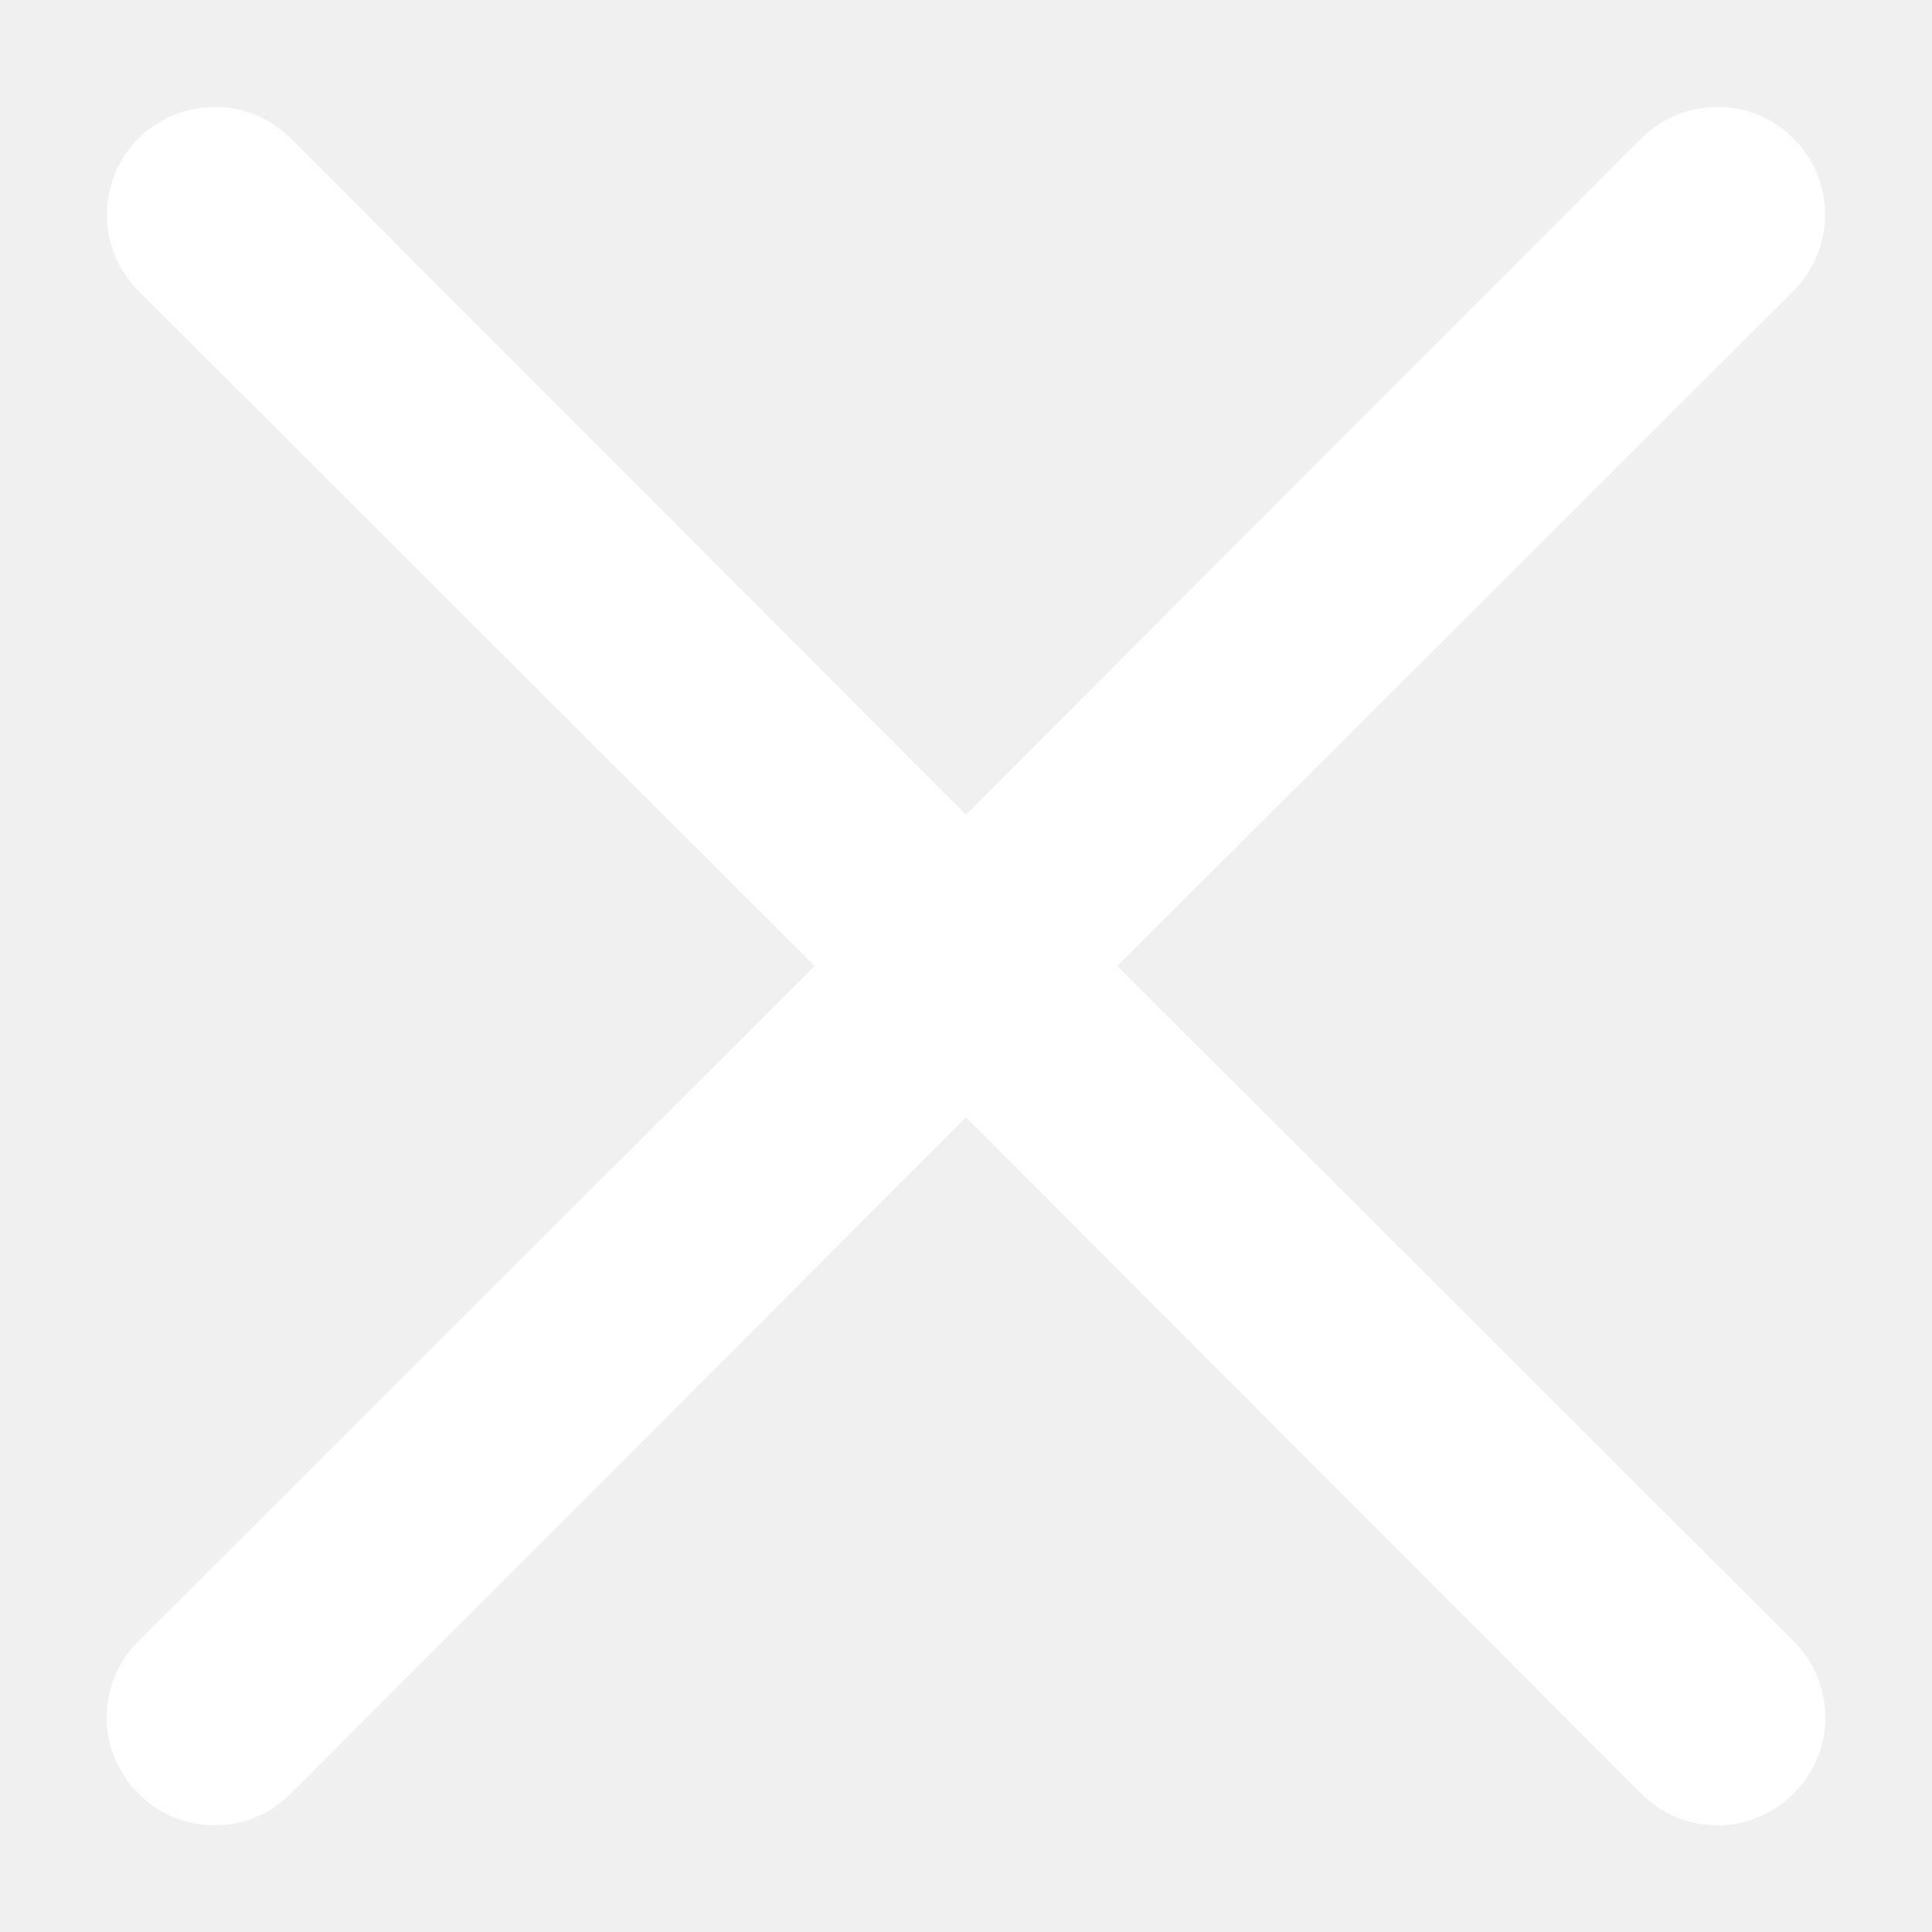
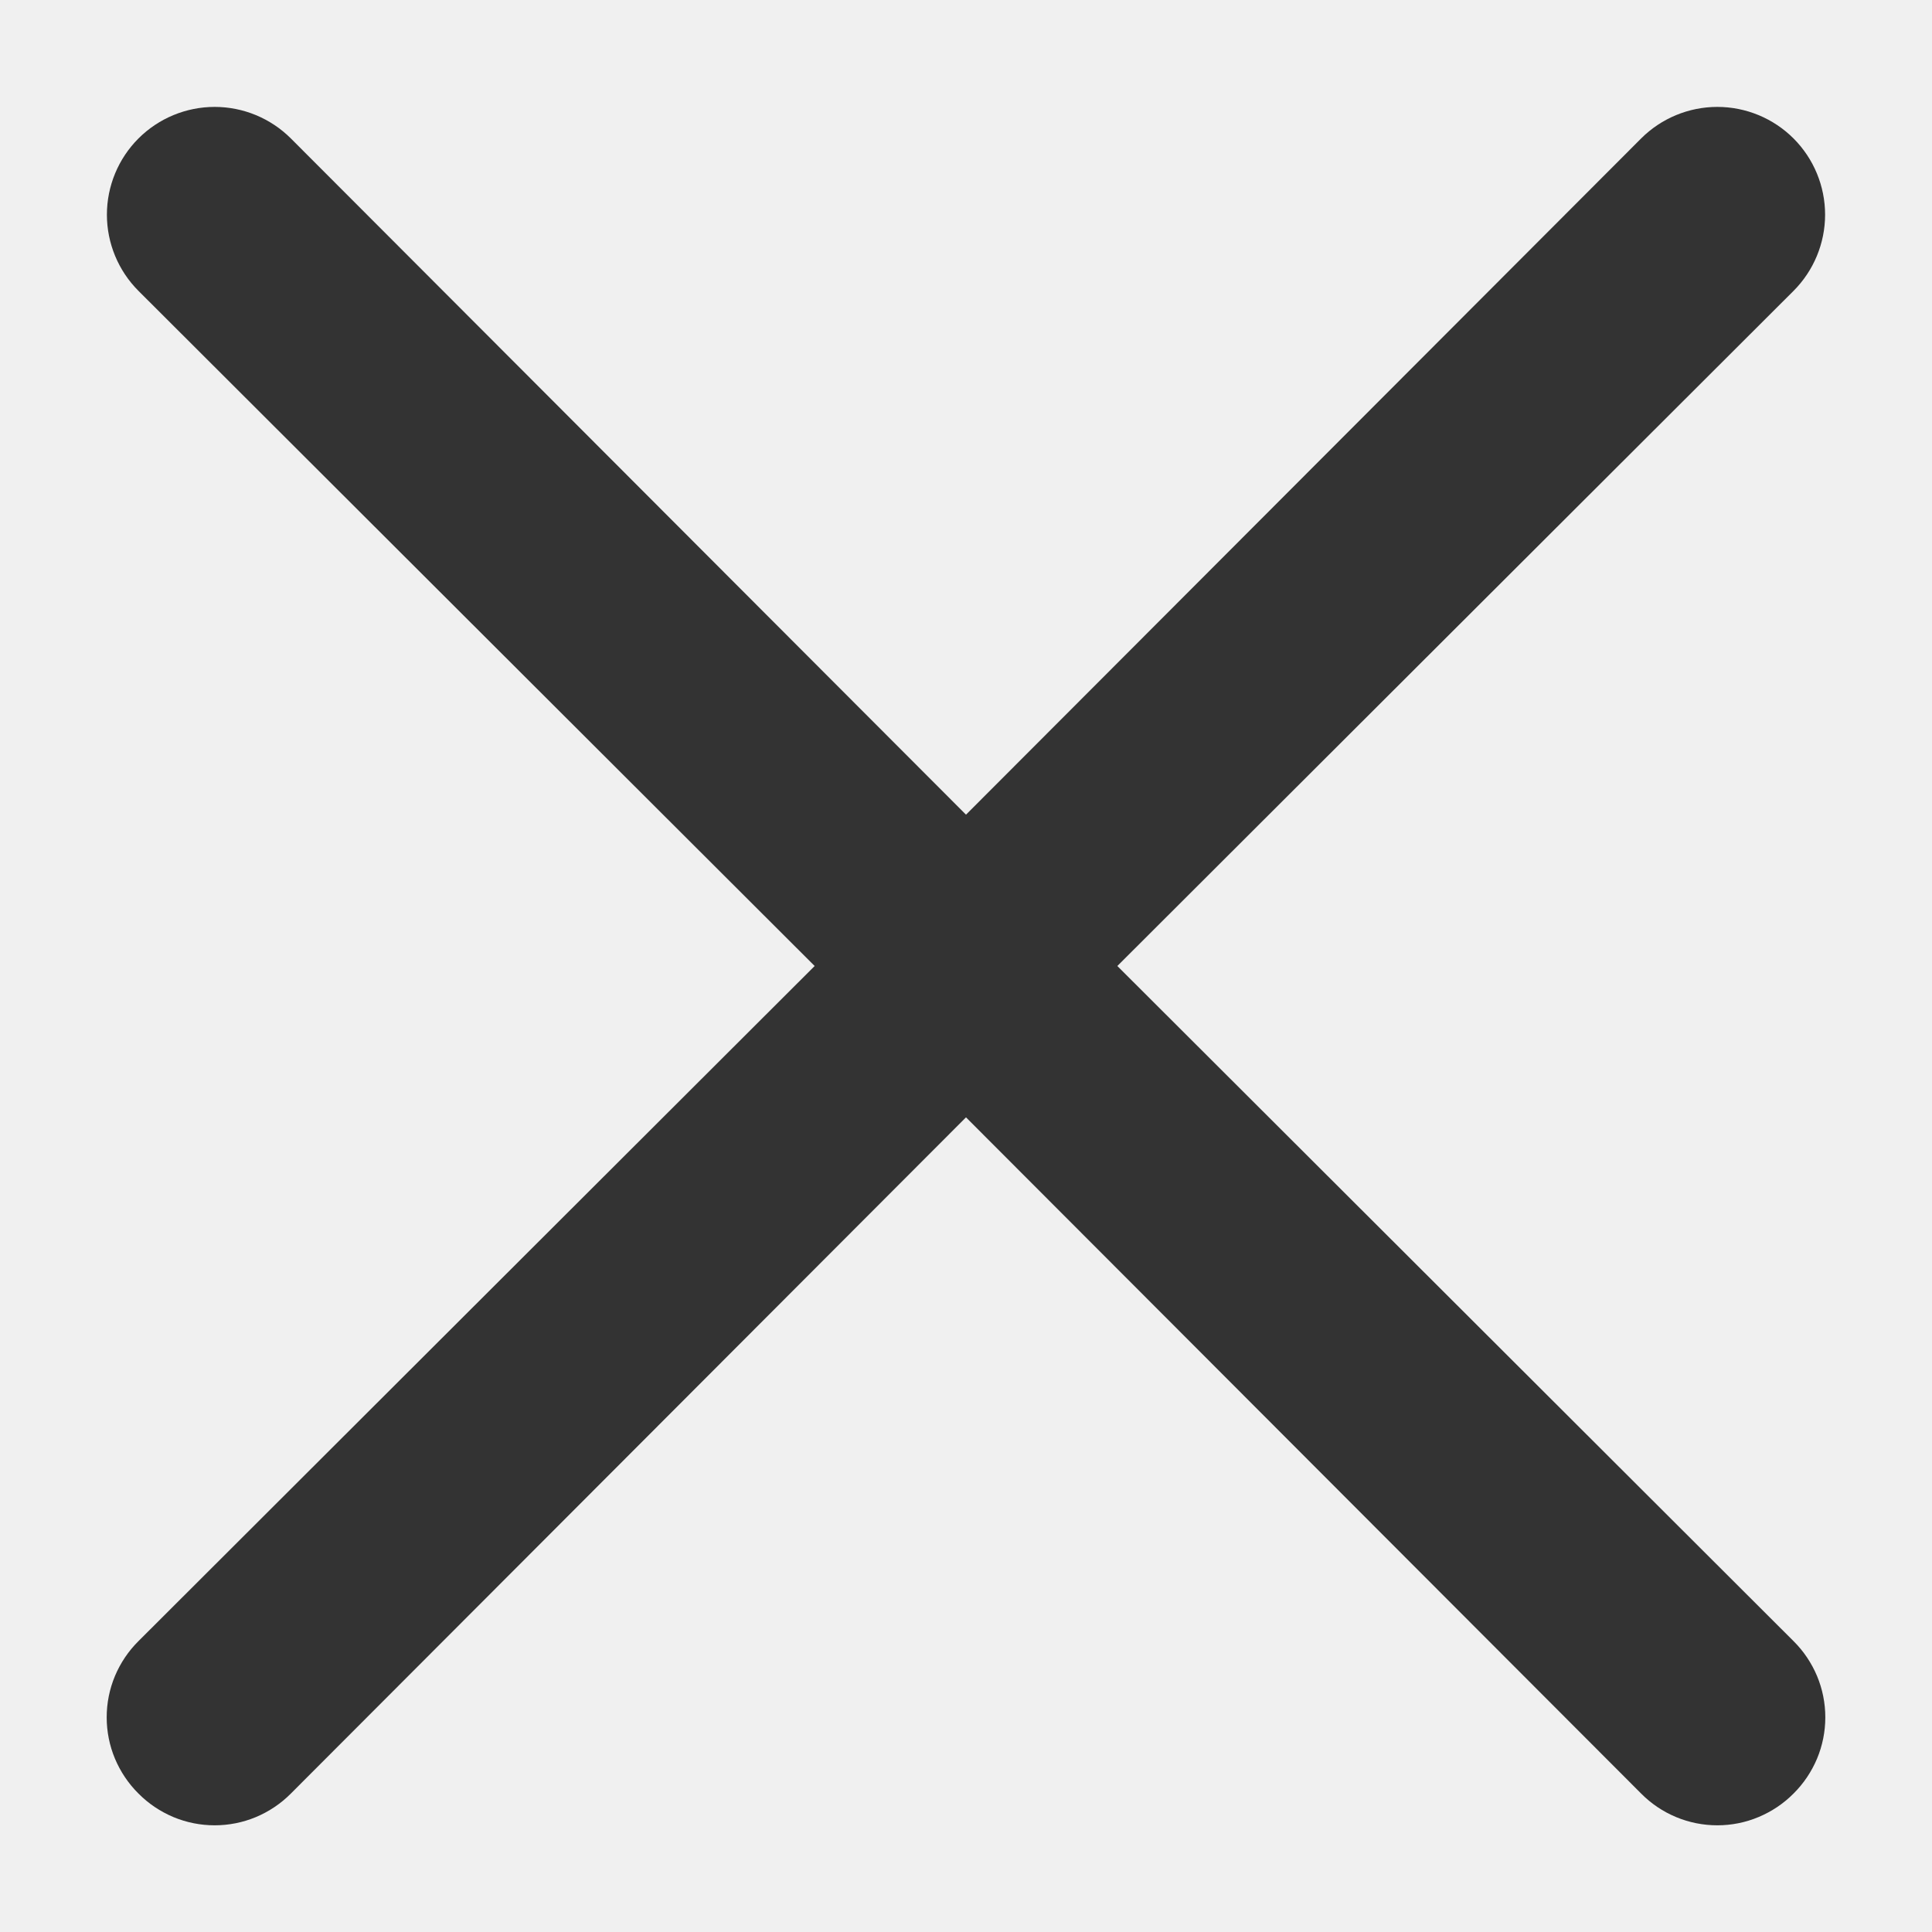
- <svg xmlns="http://www.w3.org/2000/svg" width="18" height="18" viewBox="0 0 18 18" fill="#FFF">
-   <path d="M10.41 9L16.71 2.71C16.898 2.522 17.004 2.266 17.004 2C17.004 1.734 16.898 1.478 16.71 1.29C16.522 1.102 16.266 0.996 16 0.996C15.734 0.996 15.478 1.102 15.29 1.29L9 7.59L2.71 1.29C2.522 1.102 2.266 0.996 2 0.996C1.734 0.996 1.478 1.102 1.29 1.29C1.102 1.478 0.996 1.734 0.996 2C0.996 2.266 1.102 2.522 1.29 2.71L7.59 9L1.29 15.29C1.196 15.383 1.122 15.494 1.071 15.615C1.02 15.737 0.994 15.868 0.994 16C0.994 16.132 1.02 16.263 1.071 16.385C1.122 16.506 1.196 16.617 1.29 16.71C1.383 16.804 1.494 16.878 1.615 16.929C1.737 16.98 1.868 17.006 2 17.006C2.132 17.006 2.263 16.98 2.385 16.929C2.506 16.878 2.617 16.804 2.71 16.71L9 10.41L15.29 16.71C15.383 16.804 15.493 16.878 15.615 16.929C15.737 16.98 15.868 17.006 16 17.006C16.132 17.006 16.263 16.98 16.384 16.929C16.506 16.878 16.617 16.804 16.71 16.71C16.804 16.617 16.878 16.506 16.929 16.385C16.98 16.263 17.006 16.132 17.006 16C17.006 15.868 16.98 15.737 16.929 15.615C16.878 15.494 16.804 15.383 16.71 15.29L10.41 9Z" fill="#FFFFFF" />
+ <svg xmlns="http://www.w3.org/2000/svg" width="18" height="18" viewBox="0 0 18 18" fill="#333333">
+   <path d="M10.41 9L16.71 2.71C16.898 2.522 17.004 2.266 17.004 2C17.004 1.734 16.898 1.478 16.71 1.29C16.522 1.102 16.266 0.996 16 0.996C15.734 0.996 15.478 1.102 15.29 1.29L9 7.59L2.71 1.29C2.522 1.102 2.266 0.996 2 0.996C1.734 0.996 1.478 1.102 1.29 1.29C1.102 1.478 0.996 1.734 0.996 2C0.996 2.266 1.102 2.522 1.29 2.71L7.59 9L1.29 15.29C1.196 15.383 1.122 15.494 1.071 15.615C1.02 15.737 0.994 15.868 0.994 16C0.994 16.132 1.02 16.263 1.071 16.385C1.122 16.506 1.196 16.617 1.29 16.71C1.383 16.804 1.494 16.878 1.615 16.929C1.737 16.98 1.868 17.006 2 17.006C2.132 17.006 2.263 16.98 2.385 16.929C2.506 16.878 2.617 16.804 2.71 16.71L9 10.41L15.29 16.71C15.383 16.804 15.493 16.878 15.615 16.929C15.737 16.98 15.868 17.006 16 17.006C16.132 17.006 16.263 16.98 16.384 16.929C16.506 16.878 16.617 16.804 16.71 16.71C16.804 16.617 16.878 16.506 16.929 16.385C16.98 16.263 17.006 16.132 17.006 16C17.006 15.868 16.98 15.737 16.929 15.615C16.878 15.494 16.804 15.383 16.71 15.29L10.41 9Z" fill="#333333" />
</svg>
